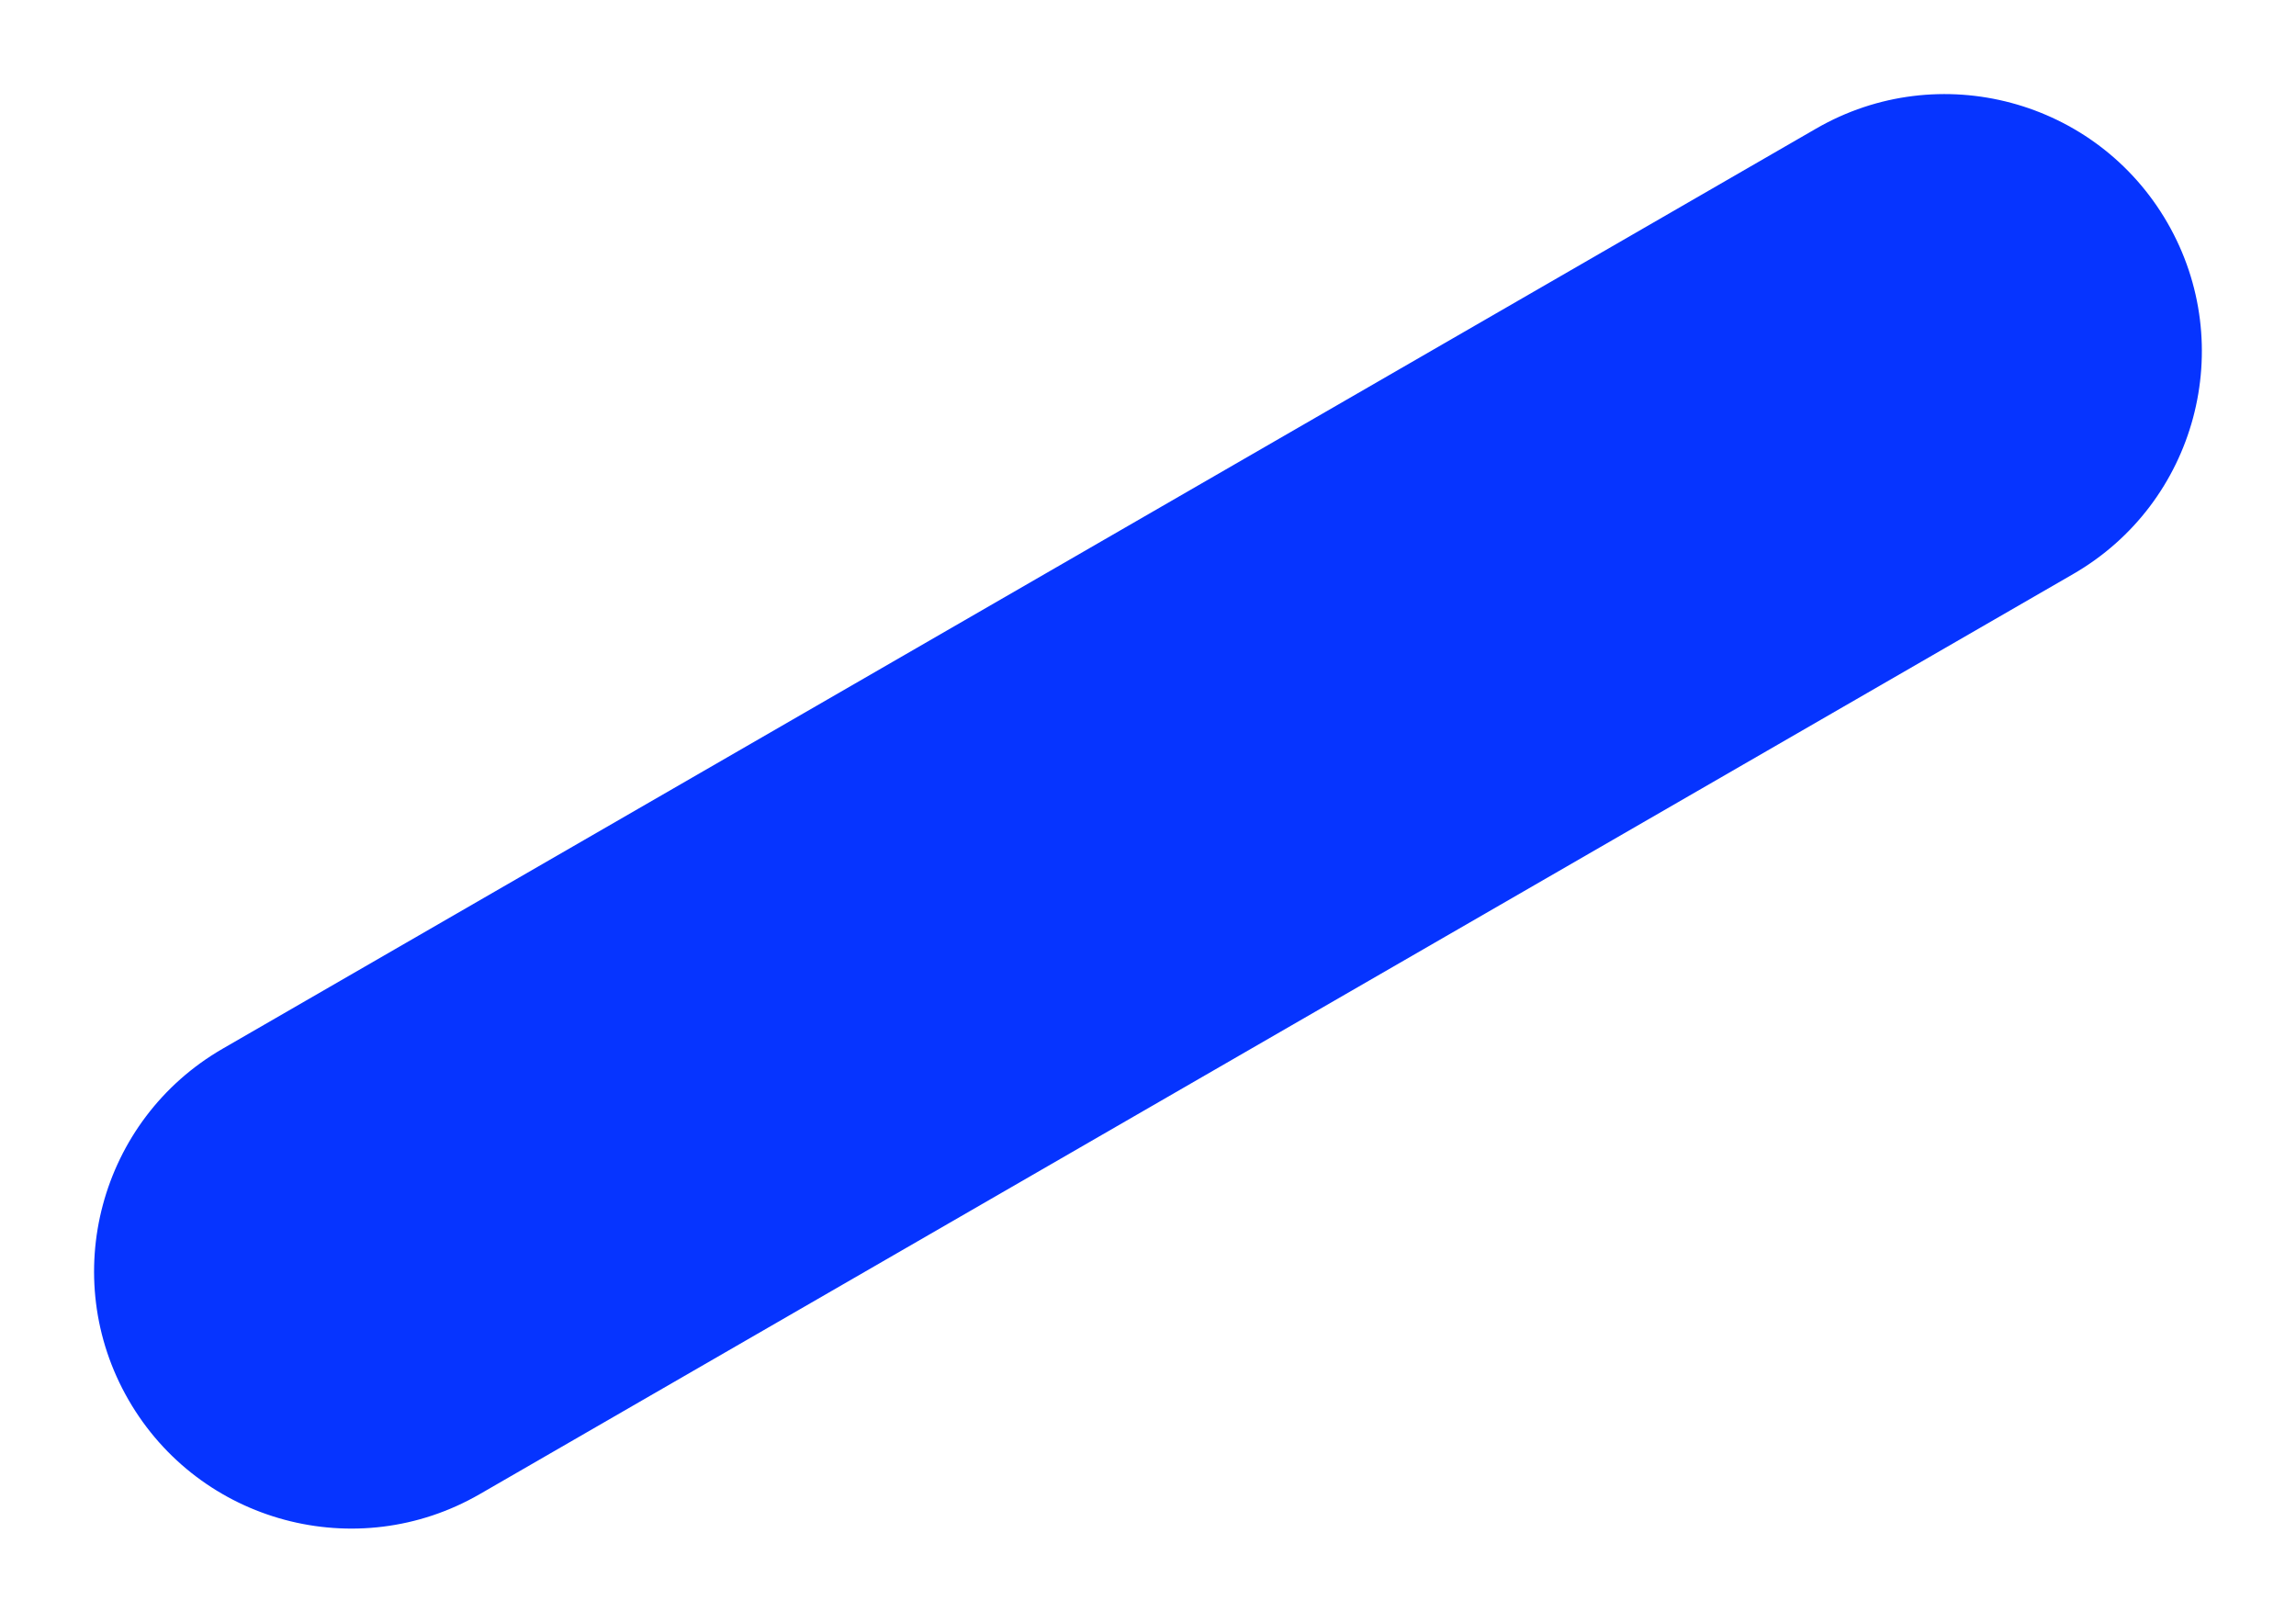
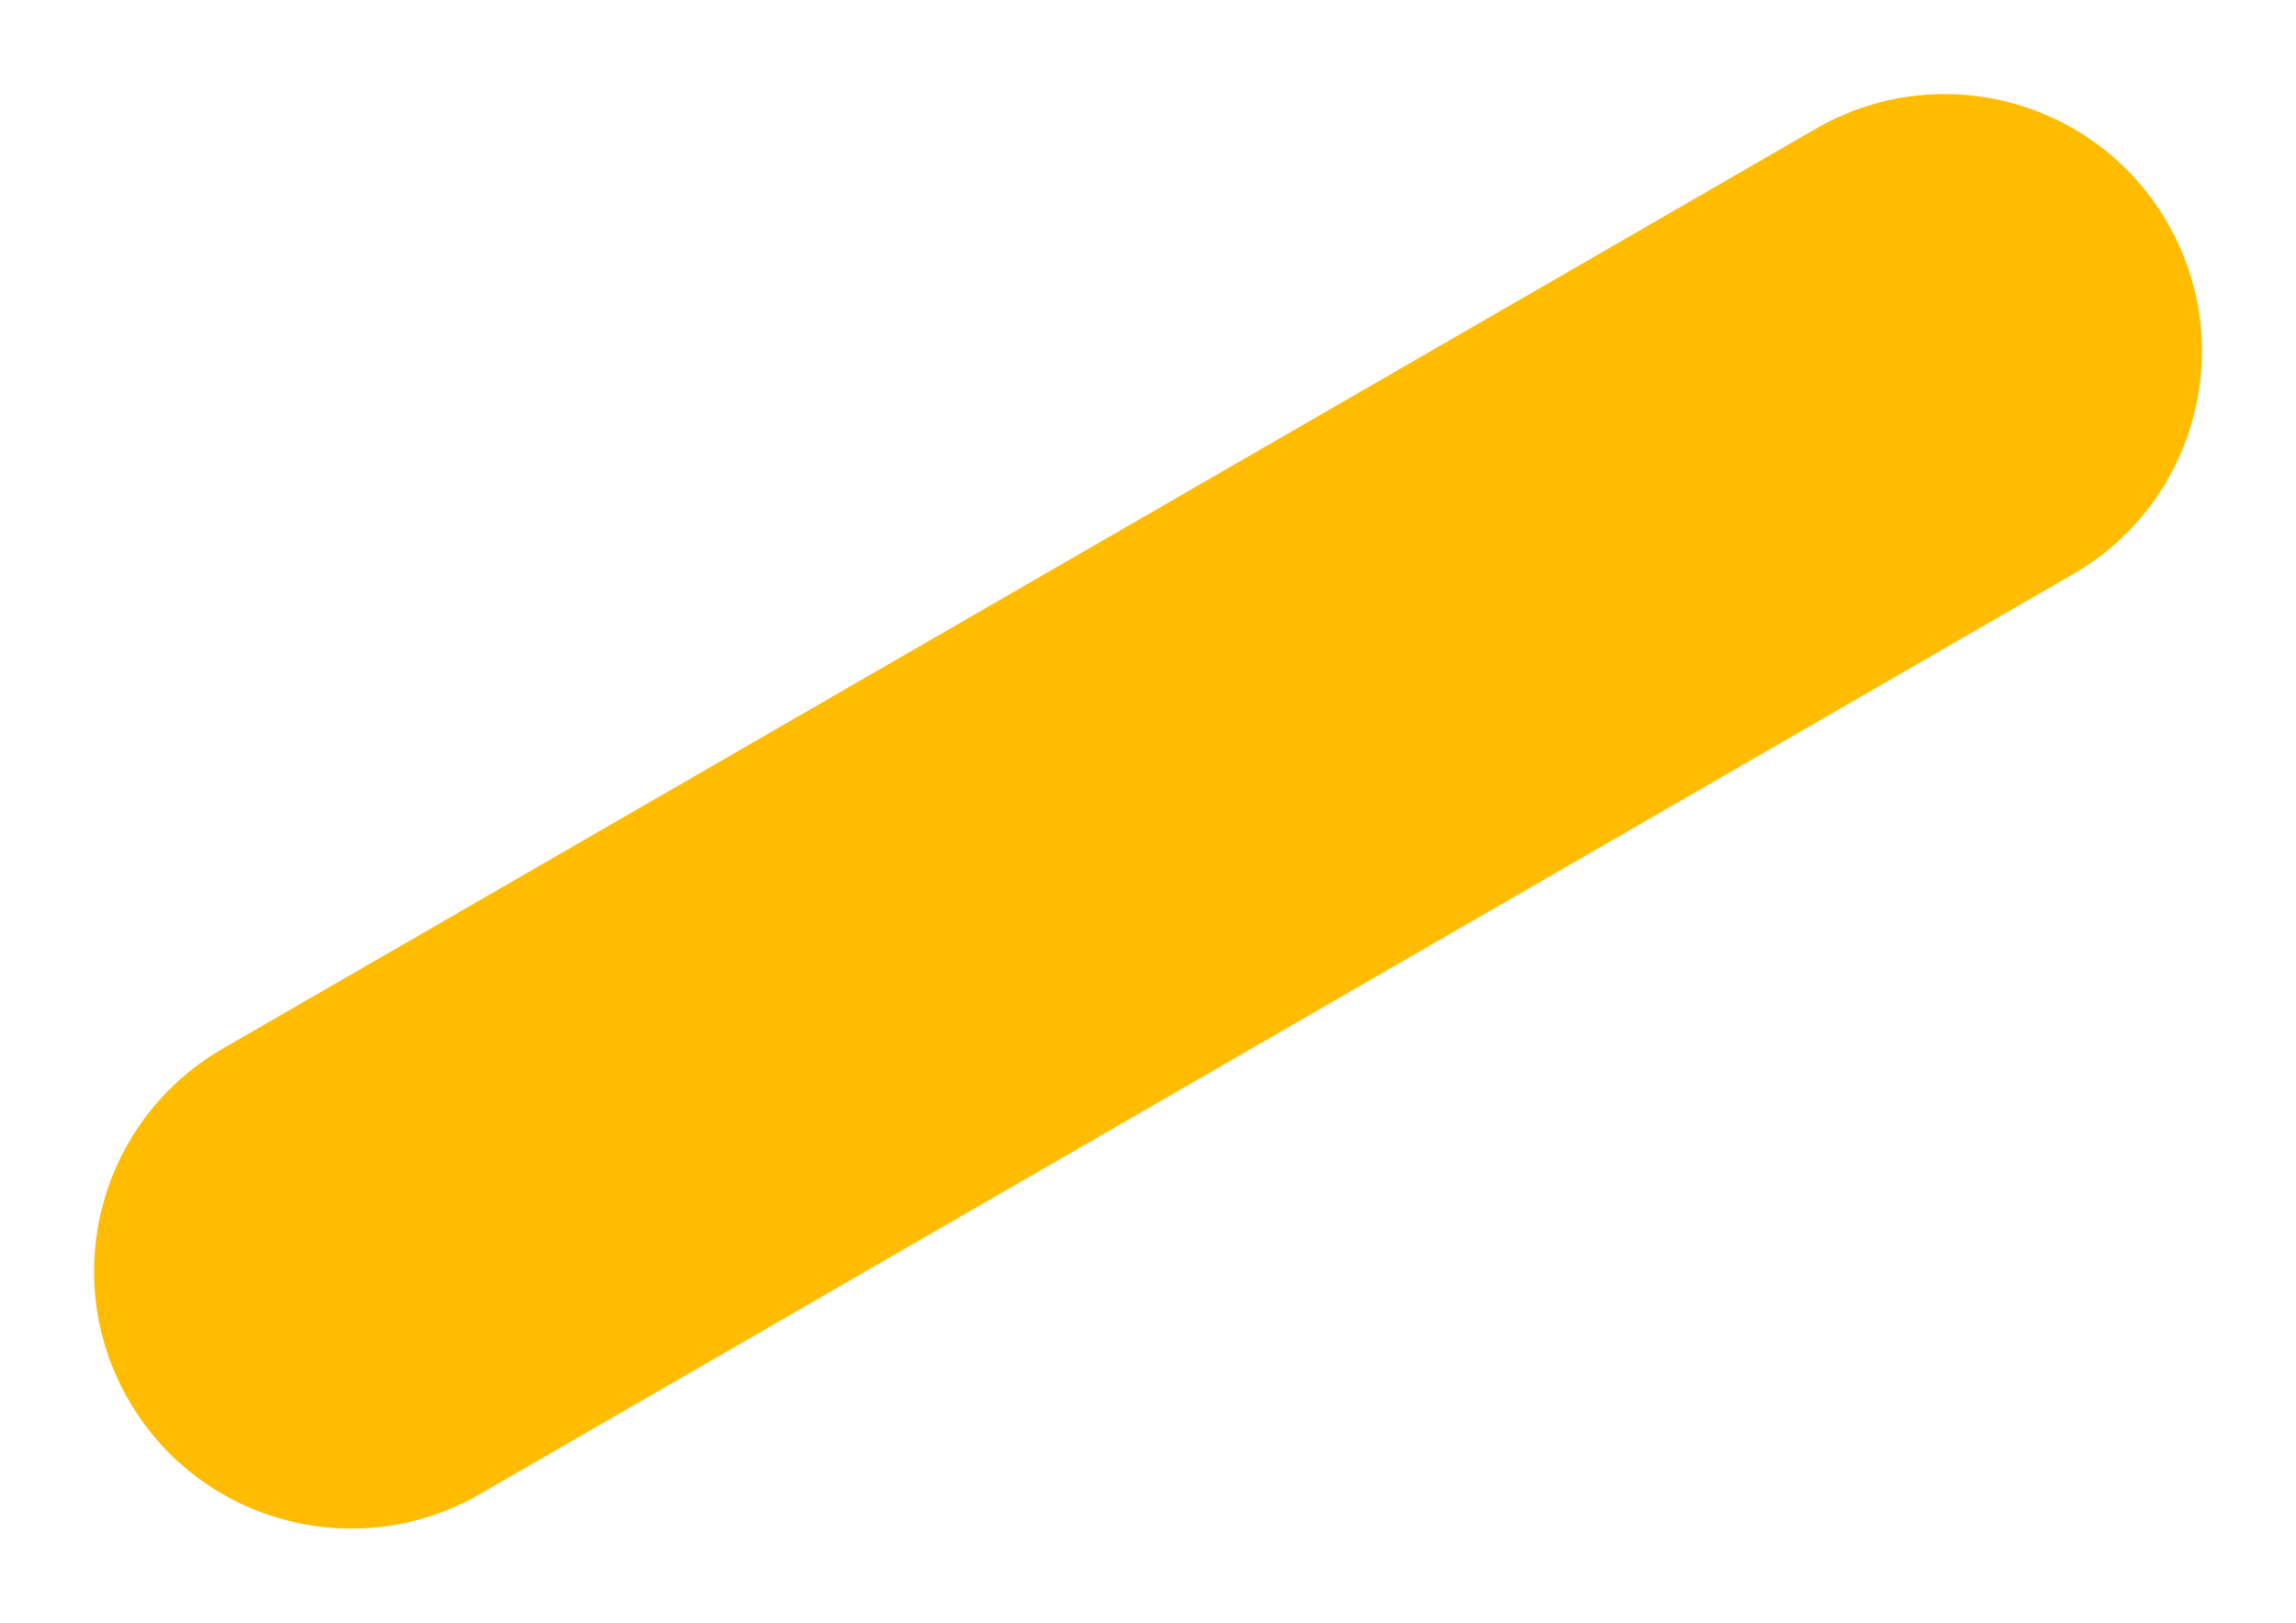
<svg xmlns="http://www.w3.org/2000/svg" width="1202.706" height="849.914" viewBox="0 0 1202.706 849.914">
-   <rect width="1233.234" height="269.388" rx="134.694" transform="matrix(0.866, -0.5, 0.5, 0.866, 0, 616.617)" fill="#0634ff" />
+   <rect width="1233.234" height="269.388" rx="134.694" transform="matrix(0.866, -0.5, 0.5, 0.866, 0, 616.617)" fill="#FFBC00" />
</svg>
